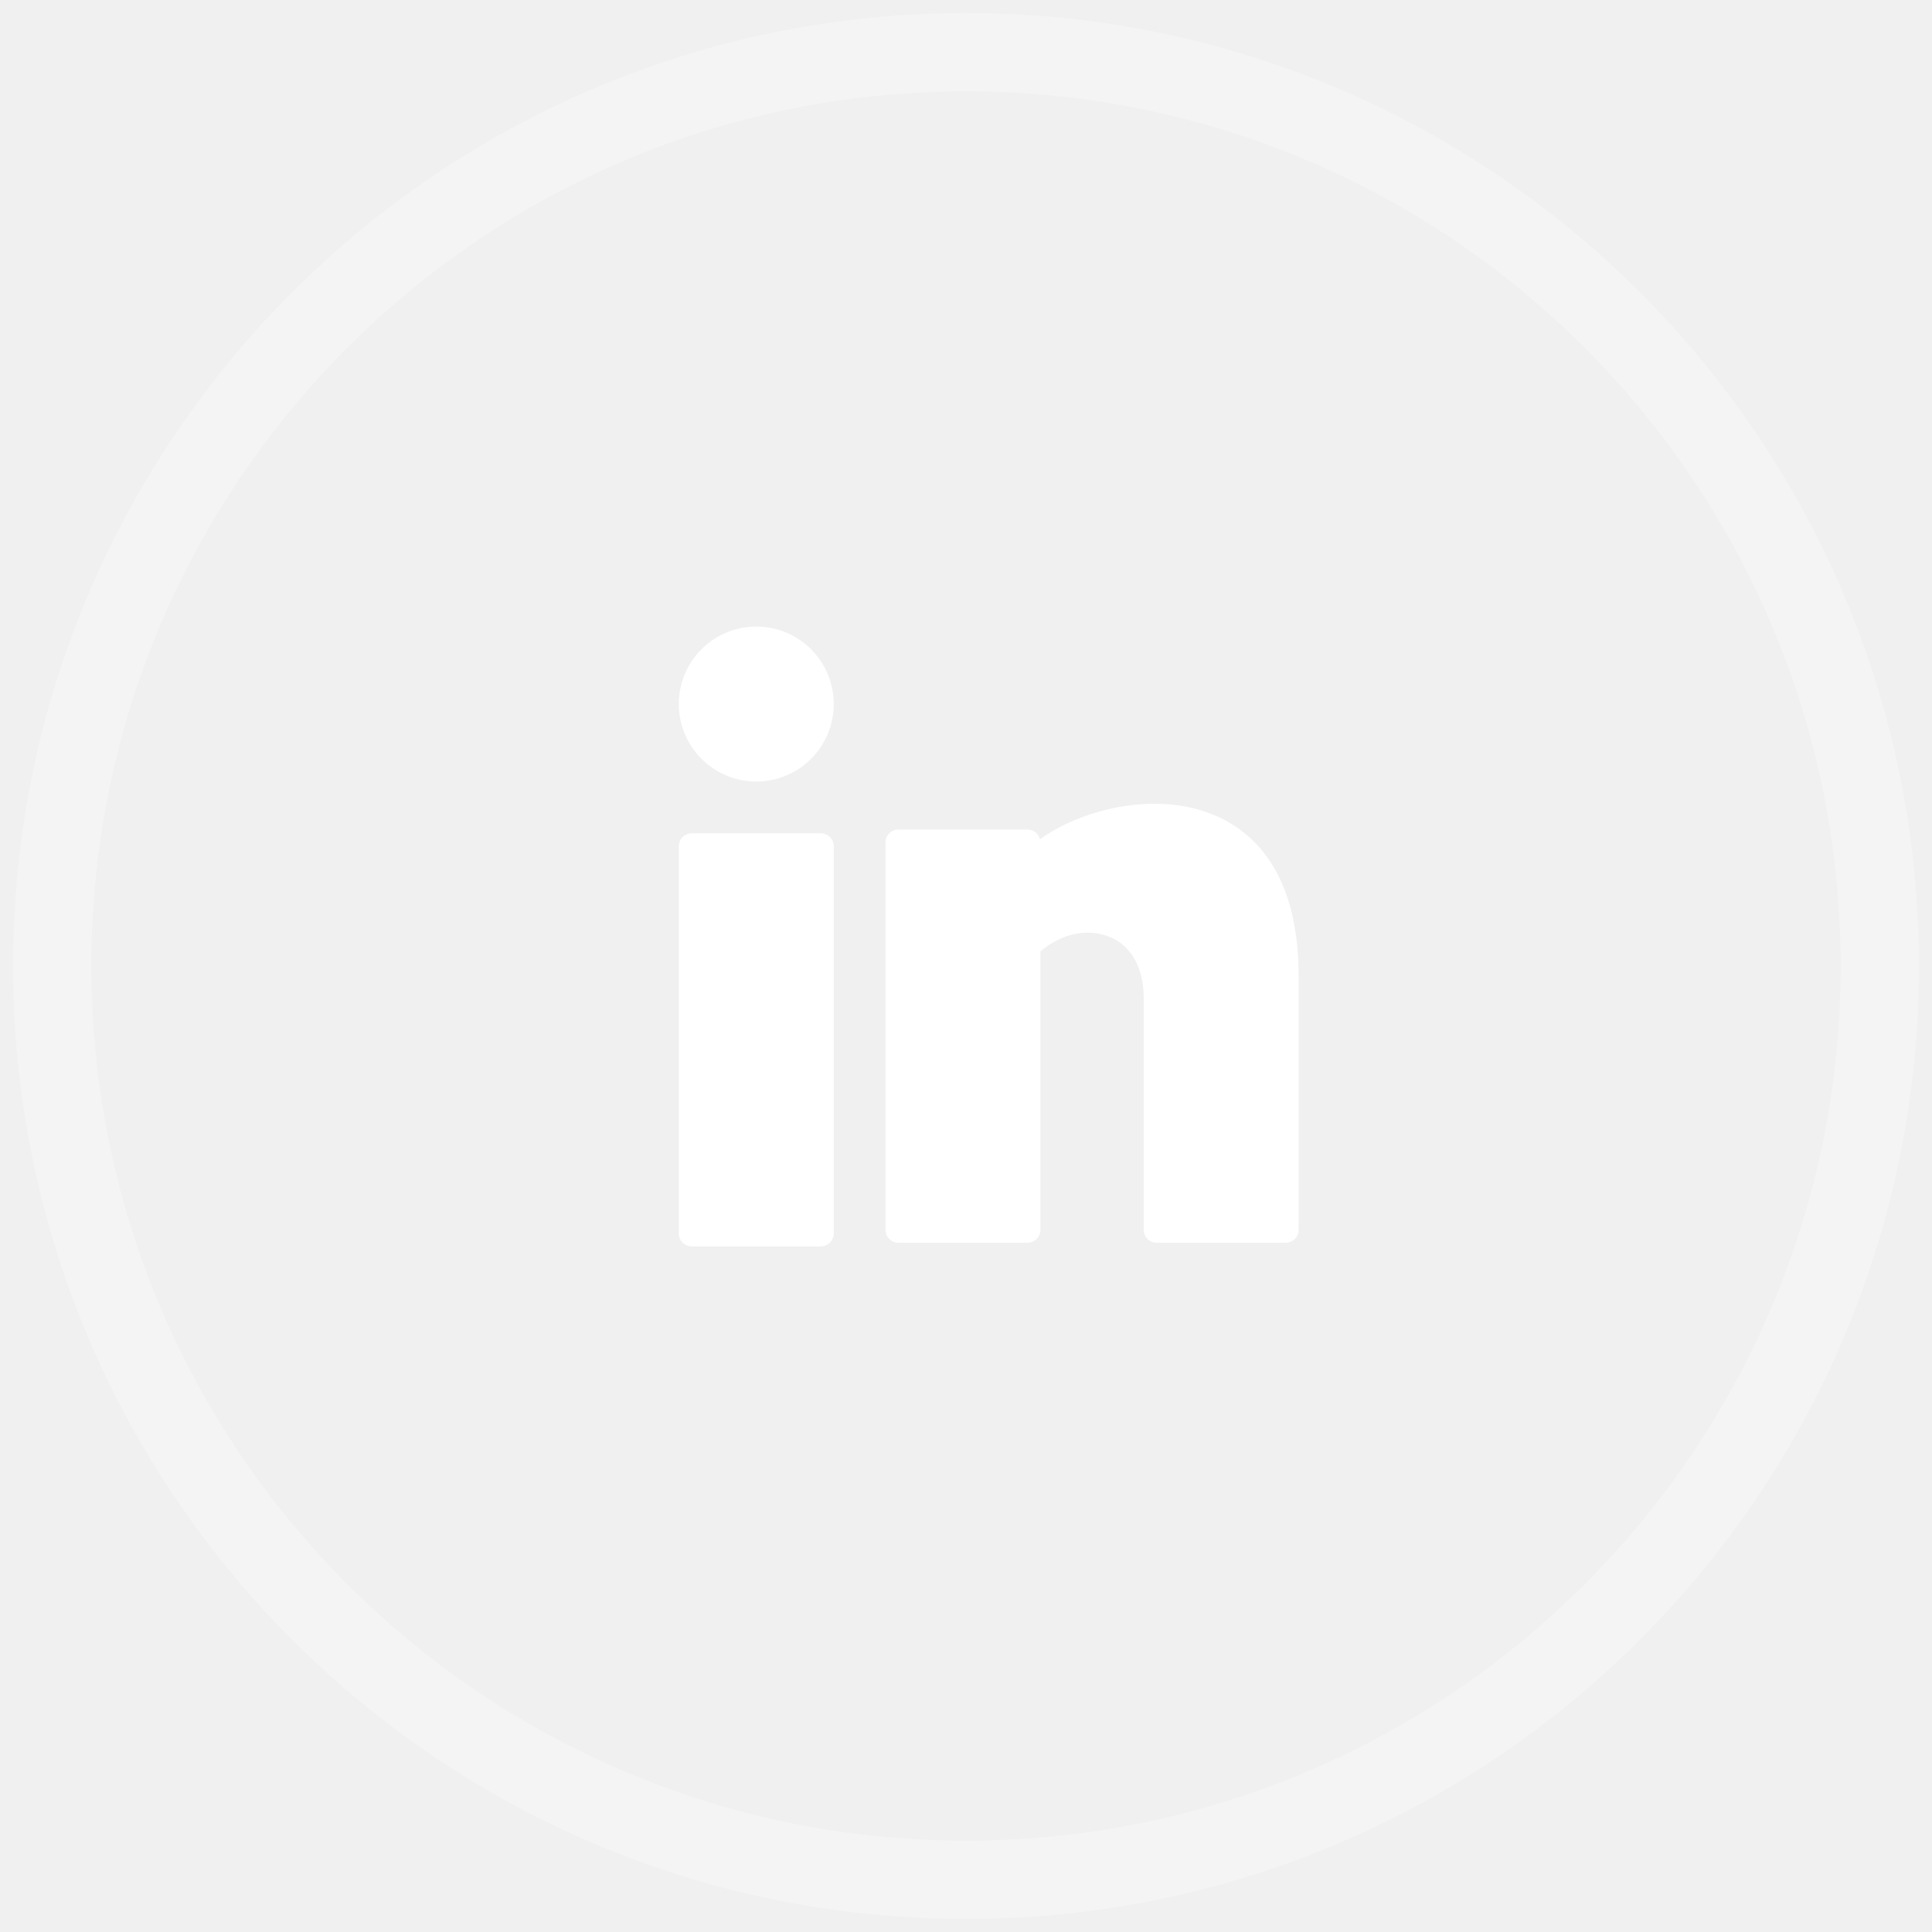
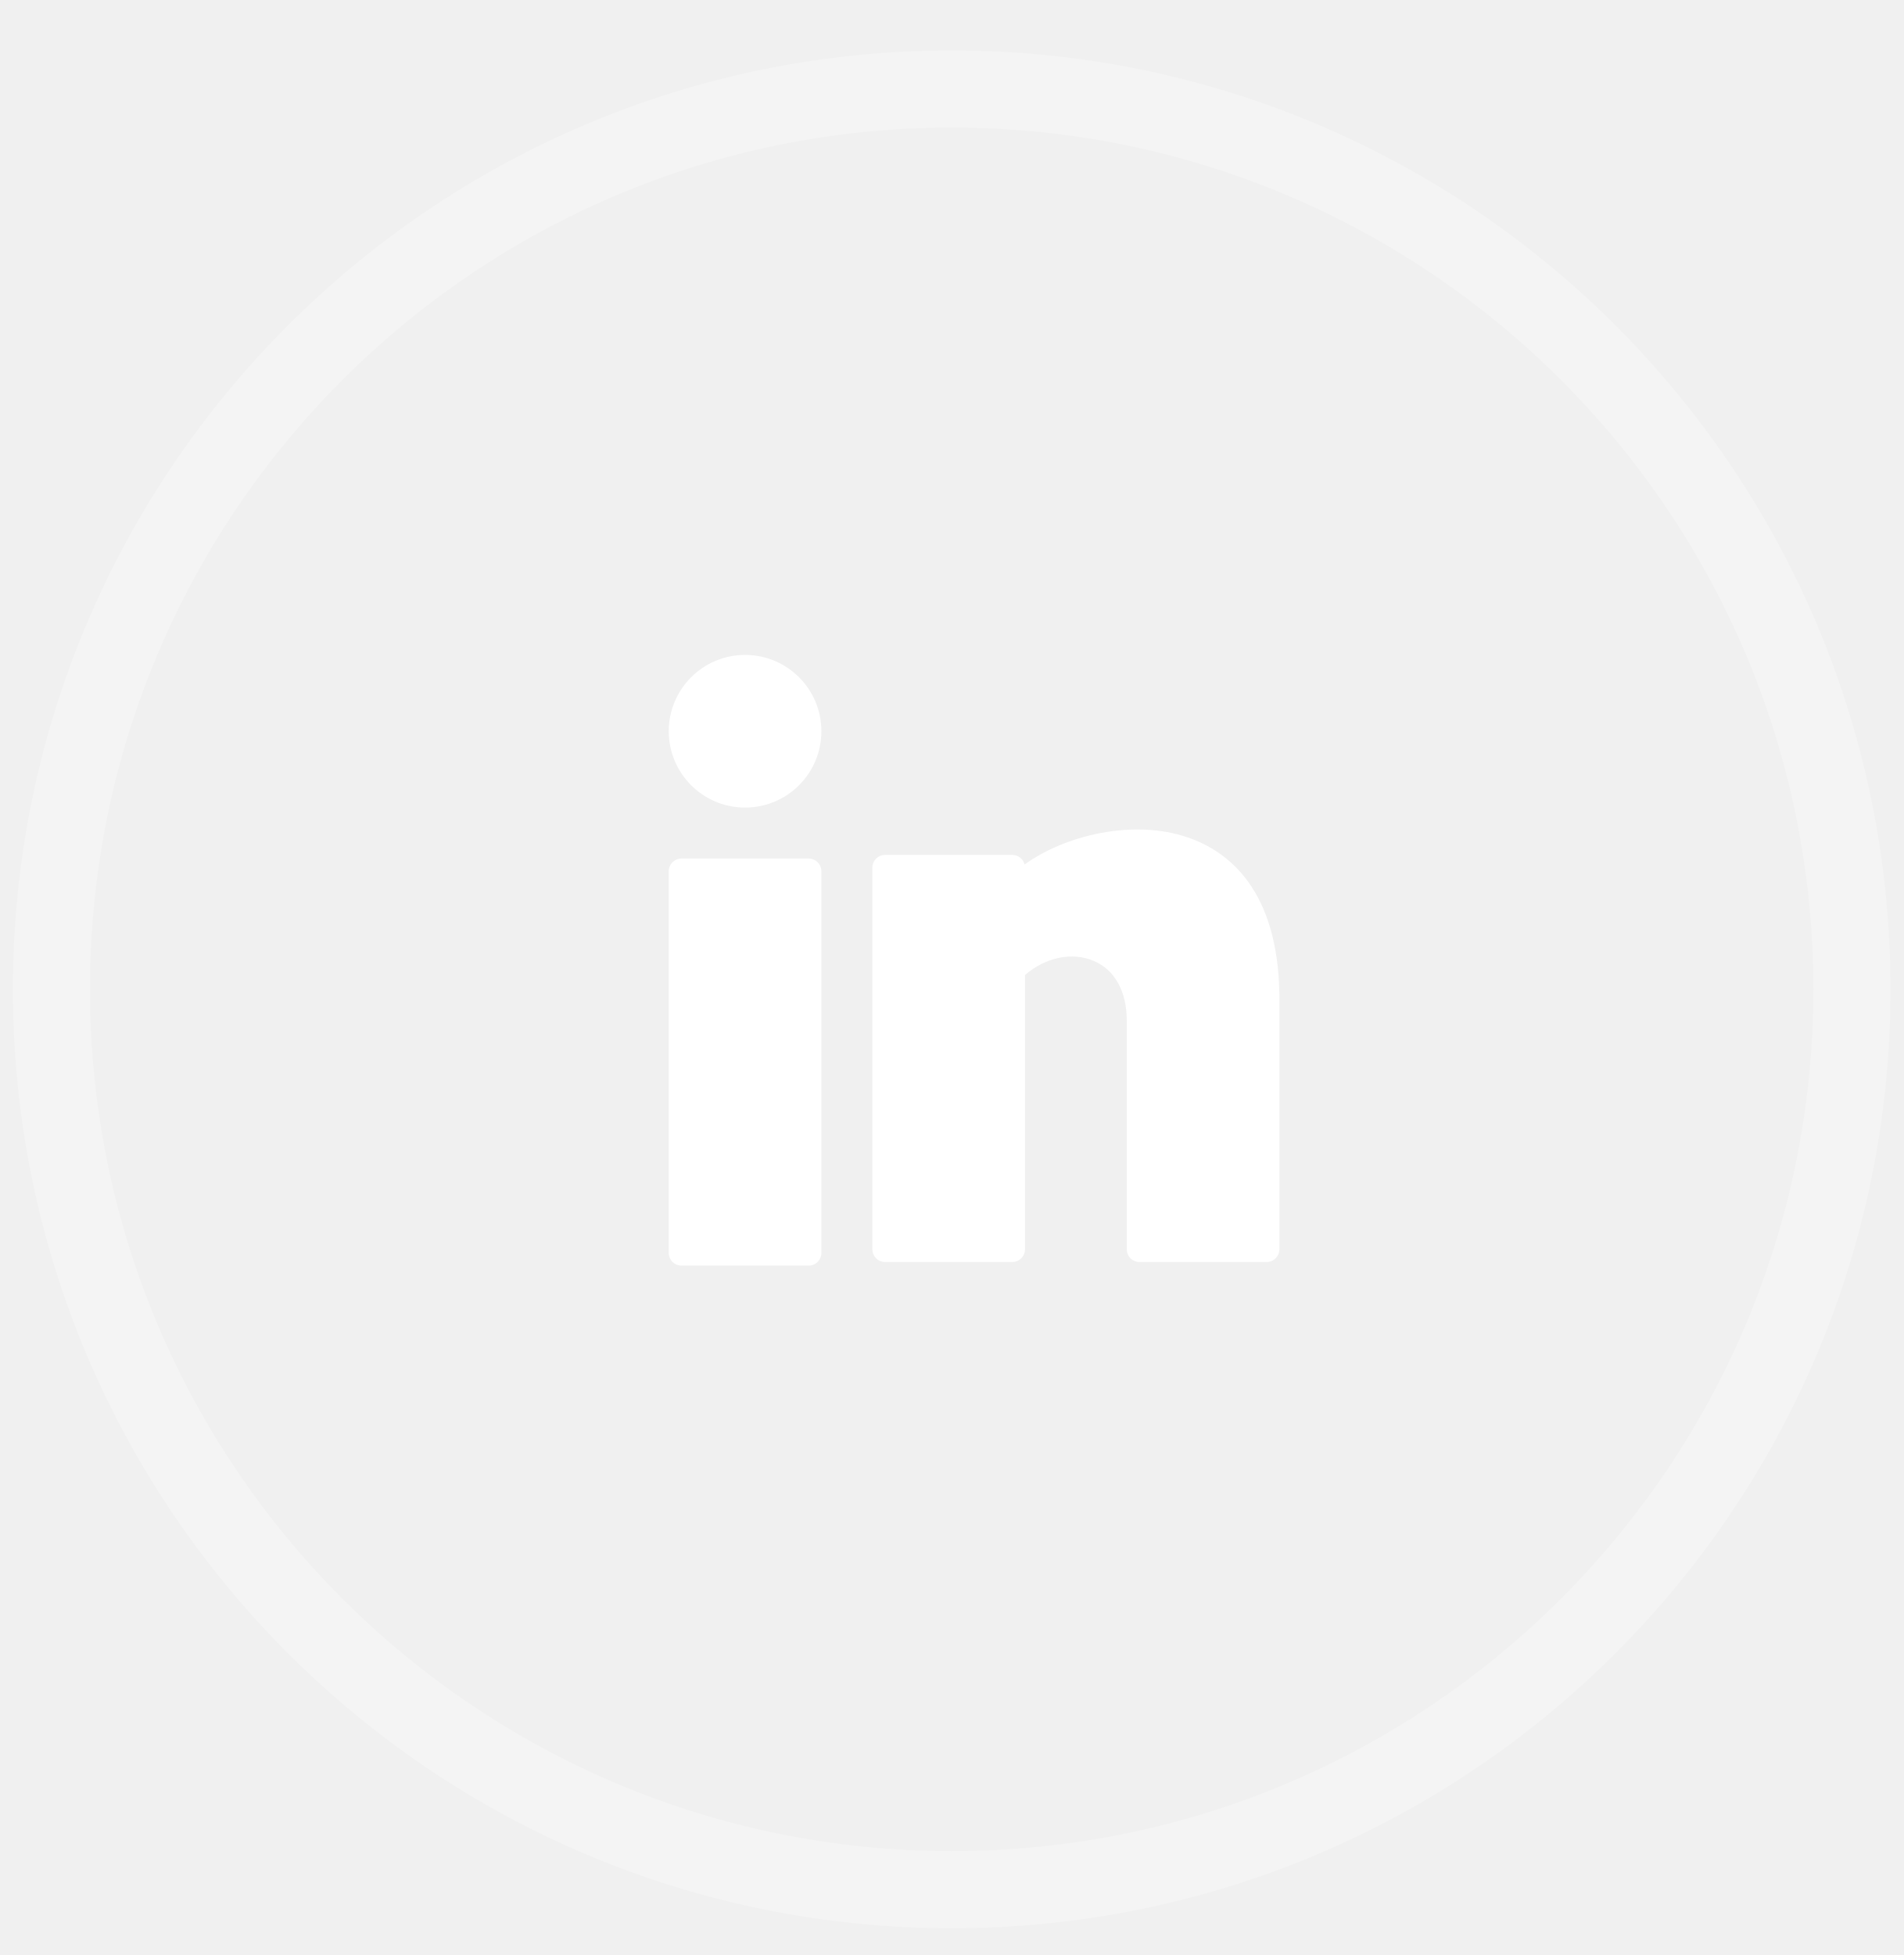
- <svg xmlns="http://www.w3.org/2000/svg" width="37" height="37" viewBox="0 0 37 37" fill="none">
-   <path opacity="0.25" fill-rule="evenodd" clip-rule="evenodd" d="M18.5 36C28.165 36 36 28.165 36 18.5C36 8.835 28.165 1 18.5 1C8.835 1 1 8.835 1 18.5C1 28.165 8.835 36 18.5 36Z" stroke="white" stroke-width="1.5" />
-   <path d="M14.484 14.967C15.303 14.967 15.967 14.303 15.967 13.483C15.967 12.664 15.303 12 14.484 12C13.664 12 13 12.664 13 13.483C13 14.303 13.664 14.967 14.484 14.967Z" fill="white" />
-   <path d="M15.72 15.958H13.247C13.111 15.958 13 16.069 13 16.205V23.623C13 23.759 13.111 23.87 13.247 23.87H15.72C15.856 23.87 15.967 23.759 15.967 23.623V16.205C15.967 16.069 15.856 15.958 15.72 15.958Z" fill="white" />
-   <path d="M23.088 15.547C22.031 15.185 20.71 15.503 19.917 16.073C19.89 15.966 19.793 15.887 19.677 15.887H17.205C17.068 15.887 16.958 15.998 16.958 16.135V23.552C16.958 23.689 17.068 23.8 17.205 23.8H19.677C19.814 23.8 19.925 23.689 19.925 23.552V18.221C20.324 17.877 20.839 17.767 21.261 17.947C21.669 18.119 21.903 18.54 21.903 19.102V23.552C21.903 23.689 22.014 23.8 22.15 23.8H24.623C24.759 23.8 24.87 23.689 24.87 23.552V18.604C24.842 16.572 23.886 15.82 23.088 15.547Z" fill="white" />
+ <svg xmlns="http://www.w3.org/2000/svg" width="37" height="38" viewBox="0 0 37 38" fill="none">
+   <path opacity="0.25" fill-rule="evenodd" clip-rule="evenodd" d="M18.5 36.73C28.165 36.73 36 28.895 36 19.23C36 9.565 28.165 1.73 18.5 1.73C8.835 1.73 1 9.565 1 19.23C1 28.895 8.835 36.73 18.5 36.73Z" stroke="white" stroke-width="1.5" />
+   <path d="M14.484 15.697C15.303 15.697 15.967 15.033 15.967 14.213C15.967 13.394 15.303 12.73 14.484 12.73C13.664 12.73 13 13.394 13 14.213C13 15.033 13.664 15.697 14.484 15.697Z" fill="white" />
+   <path d="M15.72 16.688H13.247C13.111 16.688 13 16.799 13 16.935V24.353C13 24.49 13.111 24.6 13.247 24.6H15.72C15.856 24.6 15.967 24.49 15.967 24.353V16.935C15.967 16.799 15.856 16.688 15.72 16.688Z" fill="white" />
+   <path d="M23.088 16.277C22.031 15.915 20.709 16.233 19.917 16.803C19.89 16.697 19.793 16.617 19.677 16.617H17.205C17.068 16.617 16.958 16.728 16.958 16.865V24.282C16.958 24.419 17.068 24.53 17.205 24.53H19.677C19.814 24.53 19.925 24.419 19.925 24.282V18.952C20.324 18.607 20.839 18.498 21.26 18.677C21.669 18.849 21.903 19.271 21.903 19.832V24.282C21.903 24.419 22.014 24.53 22.15 24.53H24.623C24.759 24.53 24.87 24.419 24.87 24.282V19.334C24.842 17.302 23.886 16.55 23.088 16.277Z" fill="white" />
</svg>
